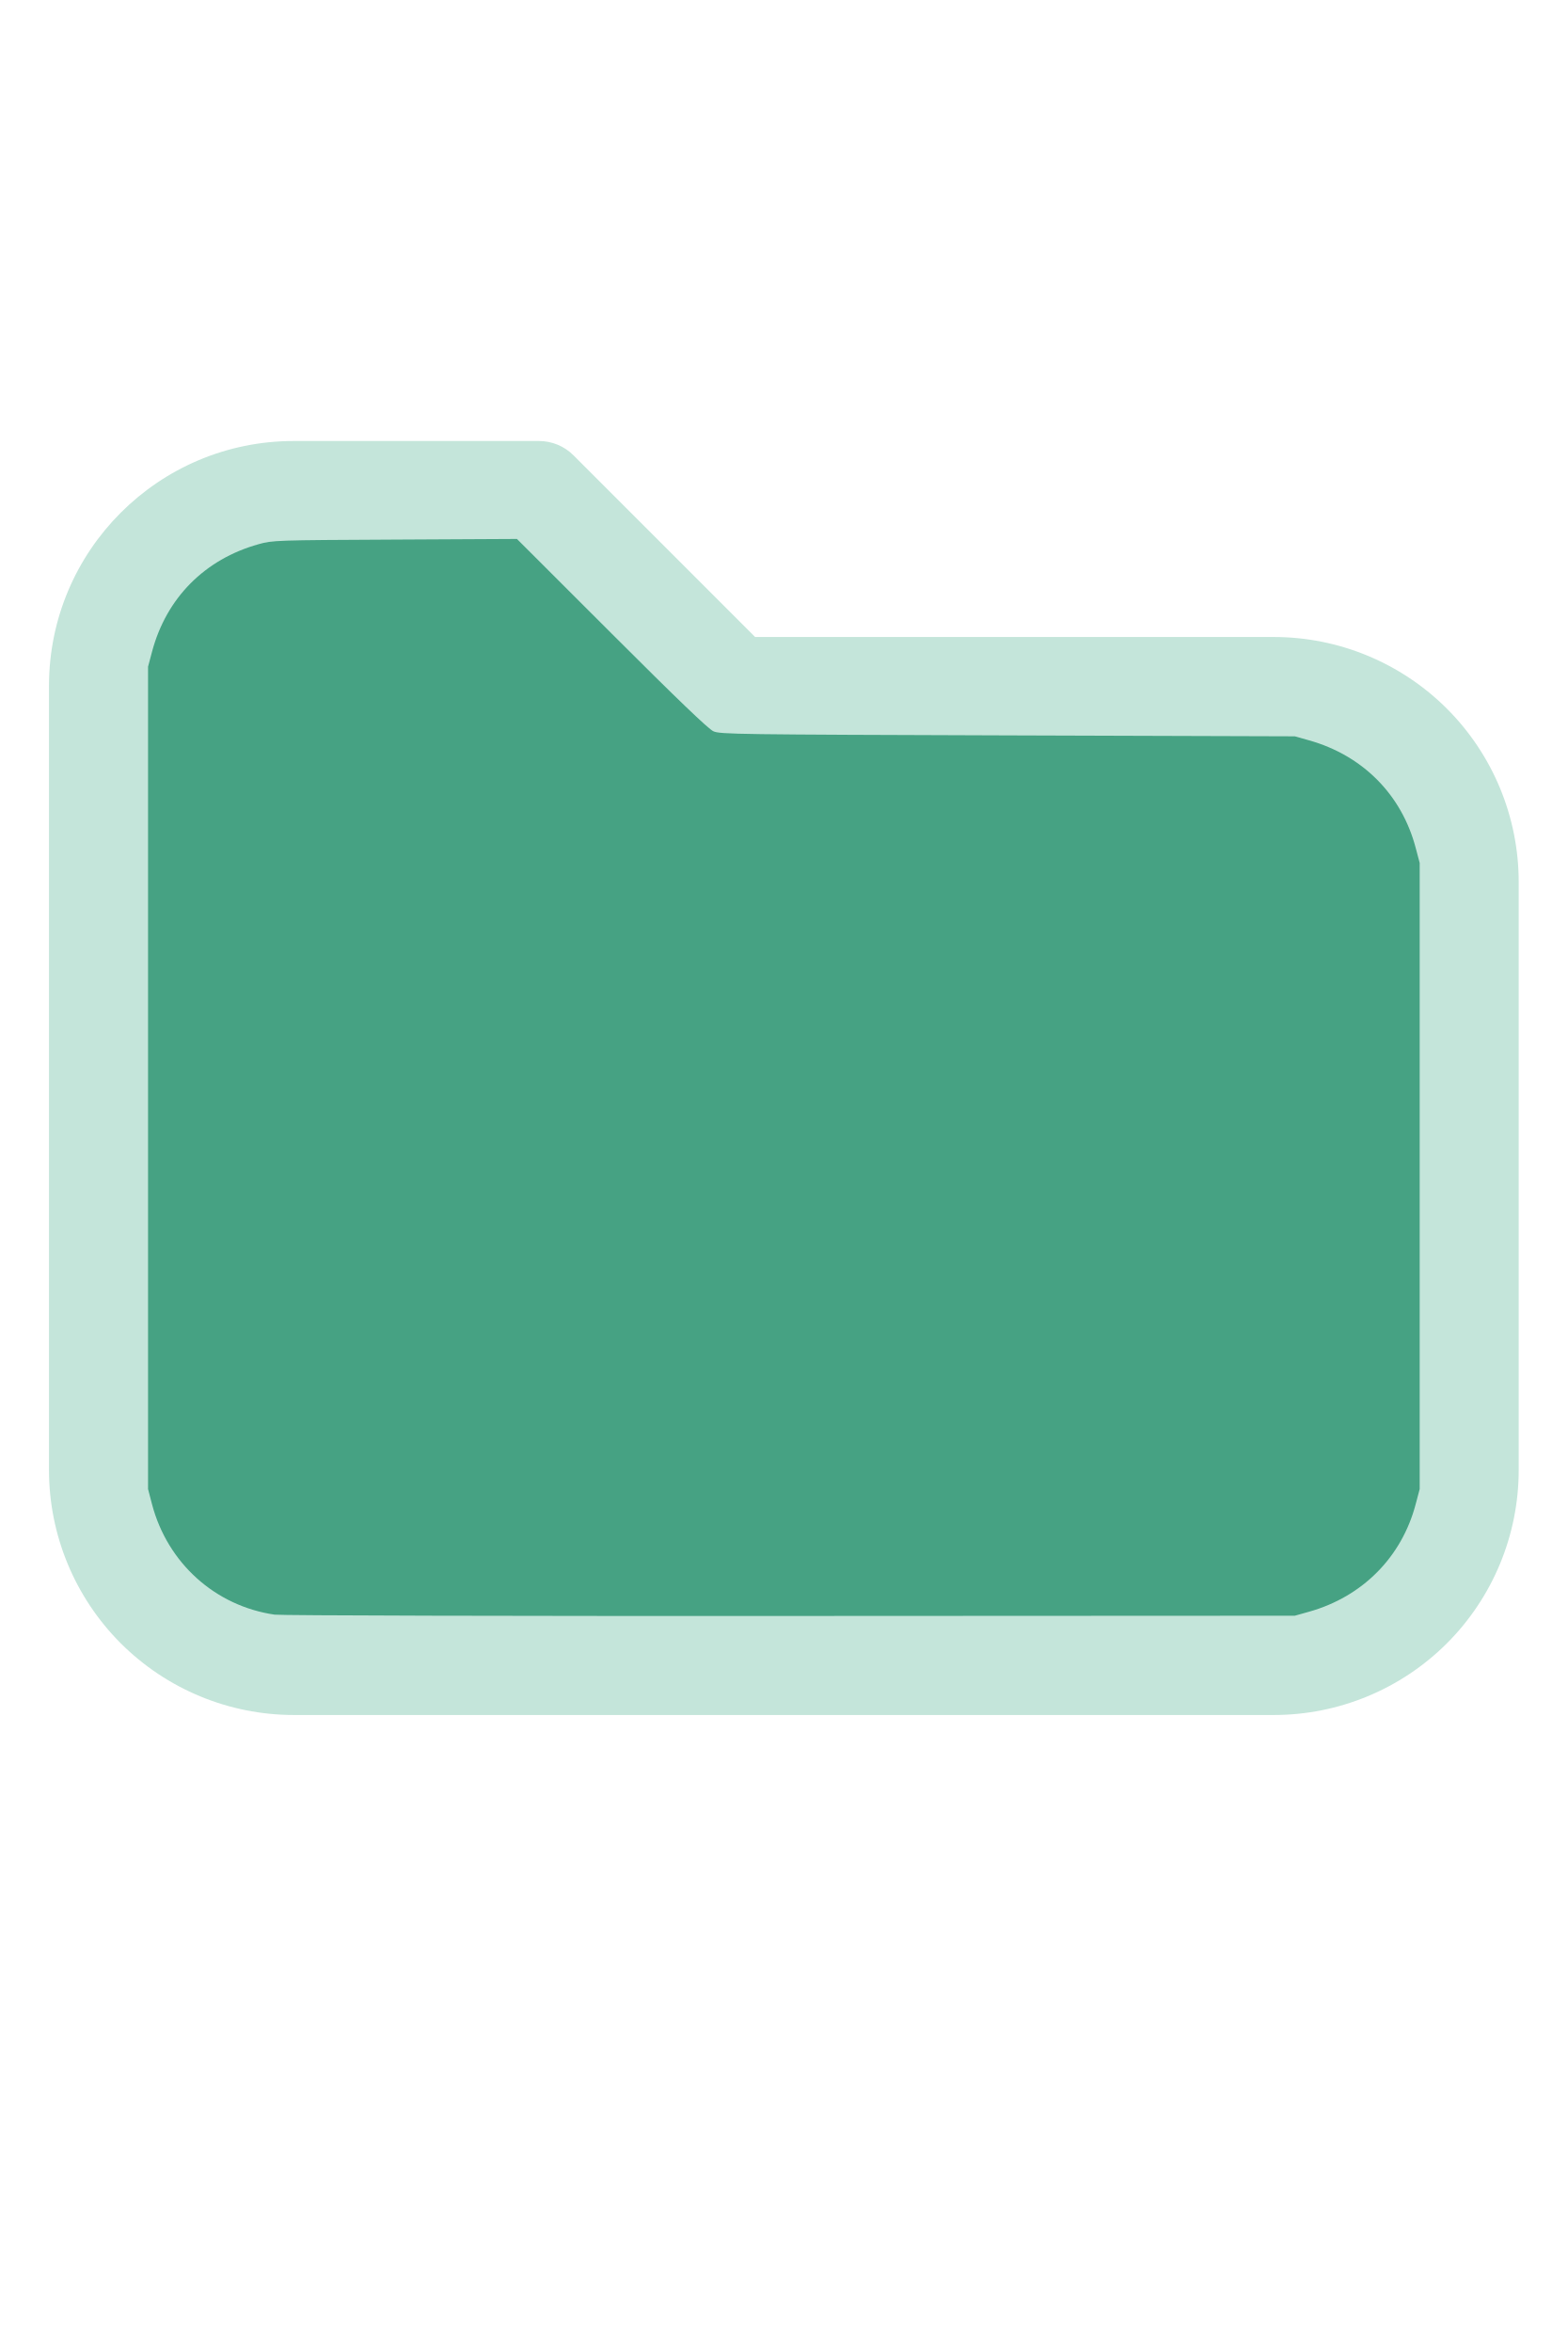
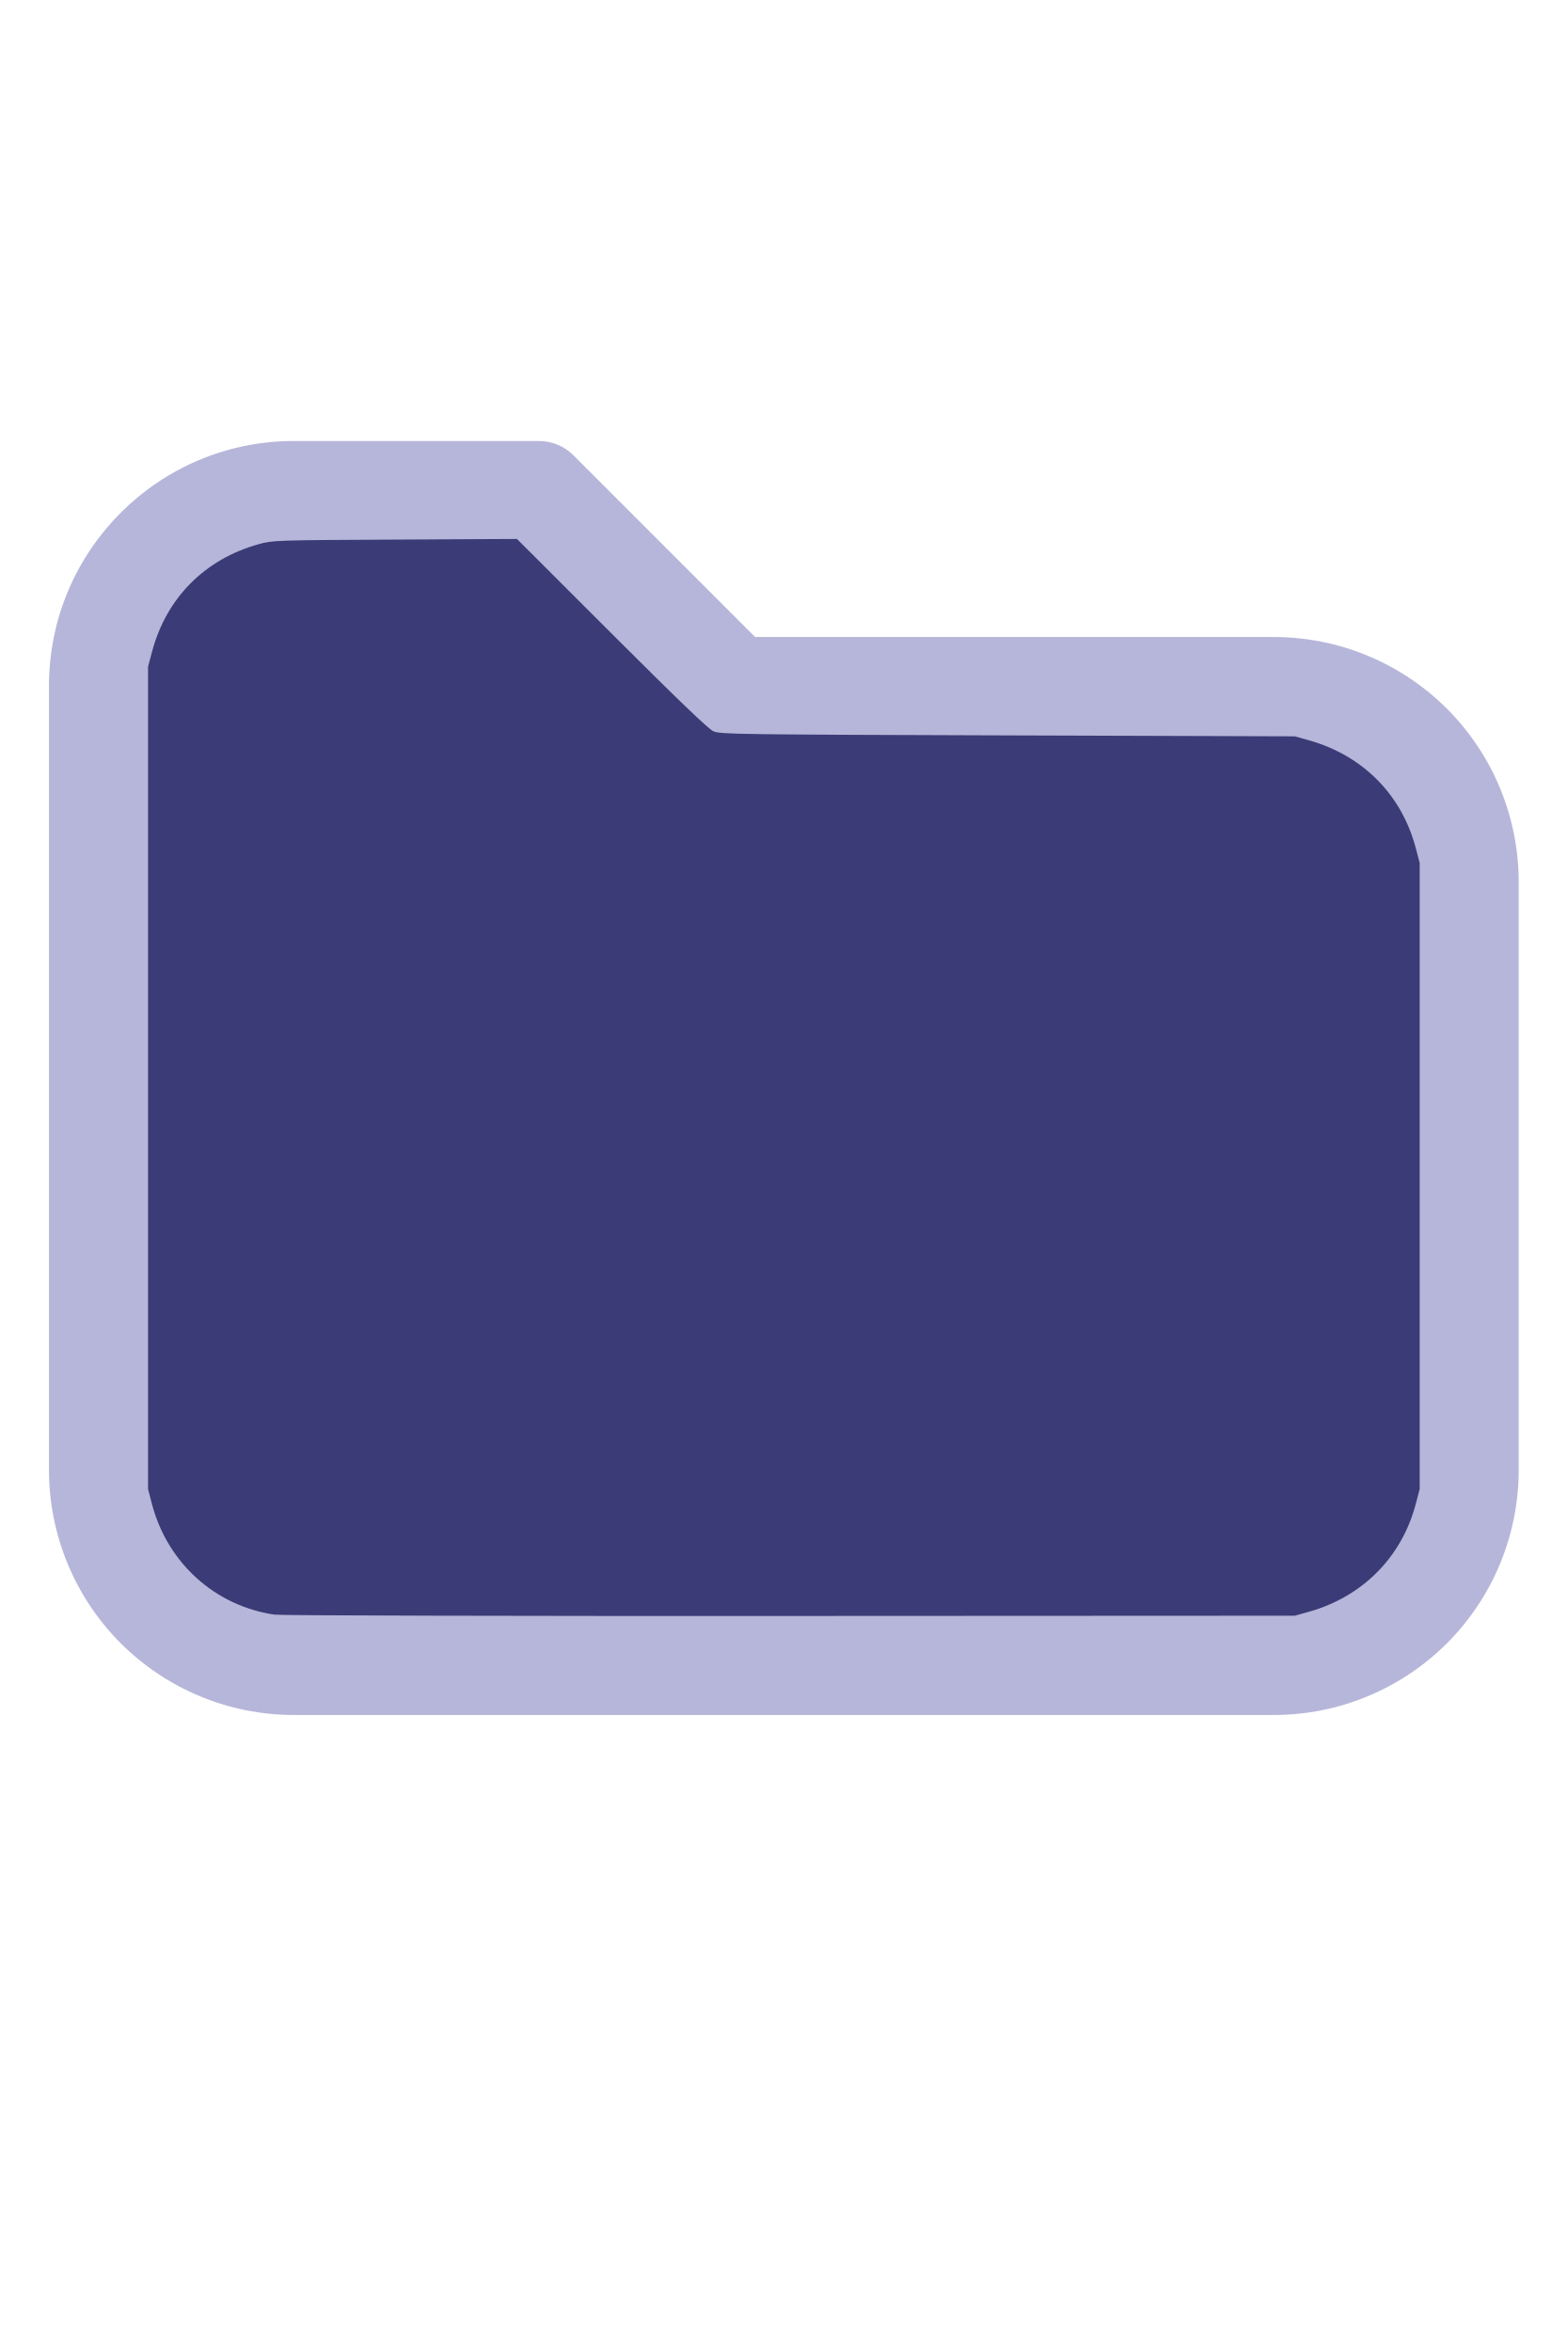
<svg xmlns="http://www.w3.org/2000/svg" version="1.1" width="16" height="24" viewBox="0 0 32 32" xml:space="preserve">
-   <g style="fill:#C4E5DA;">
+   <g style="fill:#B6B6DA;">
    <path d="M1,5.998l-0,16.002c-0,1.326 0.527,2.598 1.464,3.536c0.938,0.937 2.21,1.464 3.536,1.464c5.322,0 14.678,-0 20,0c1.326,0 2.598,-0.527 3.536,-1.464c0.937,-0.938 1.464,-2.21 1.464,-3.536c0,-3.486 0,-8.514 0,-12c0,-1.326 -0.527,-2.598 -1.464,-3.536c-0.938,-0.937 -2.21,-1.464 -3.536,-1.464c-0,0 -10.586,0 -10.586,0c0,-0 -3.707,-3.707 -3.707,-3.707c-0.187,-0.188 -0.442,-0.293 -0.707,-0.293l-5.002,0c-2.76,0 -4.998,2.238 -4.998,4.998Zm2,-0l-0,16.002c-0,0.796 0.316,1.559 0.879,2.121c0.562,0.563 1.325,0.879 2.121,0.879l20,0c0.796,0 1.559,-0.316 2.121,-0.879c0.563,-0.562 0.879,-1.325 0.879,-2.121c0,-3.486 0,-8.514 0,-12c0,-0.796 -0.316,-1.559 -0.879,-2.121c-0.562,-0.563 -1.325,-0.879 -2.121,-0.879c-7.738,0 -11,0 -11,0c-0.265,0 -0.52,-0.105 -0.707,-0.293c-0,0 -3.707,-3.707 -3.707,-3.707c-0,0 -4.588,0 -4.588,0c-1.656,0 -2.998,1.342 -2.998,2.998Z" />
  </g>
-   <g style="fill:#46A283;stroke-width:0;">
+   <g style="fill:#3B3B77;stroke-width:0;">
    <path d="M 5.606,24.952 C 4.392,24.775 3.42,23.9 3.103,22.699 L 3.022,22.389 V 13.998 5.606 L 3.104,5.298 C 3.396,4.203 4.18,3.412 5.279,3.106 5.565,3.026 5.615,3.024 8.061,3.012 l 2.491,-0.013 1.932,1.93 c 1.344,1.343 1.976,1.95 2.078,1.995 0.137,0.062 0.474,0.066 6.007,0.084 l 5.861,0.019 0.291,0.082 c 1.095,0.308 1.89,1.109 2.176,2.193 l 0.082,0.309 V 16 22.389 l -0.082,0.309 c -0.284,1.079 -1.086,1.888 -2.176,2.194 l -0.291,0.082 -10.303,0.005 c -5.7,0.003 -10.4,-0.009 -10.521,-0.027 z" />
  </g>
</svg>
